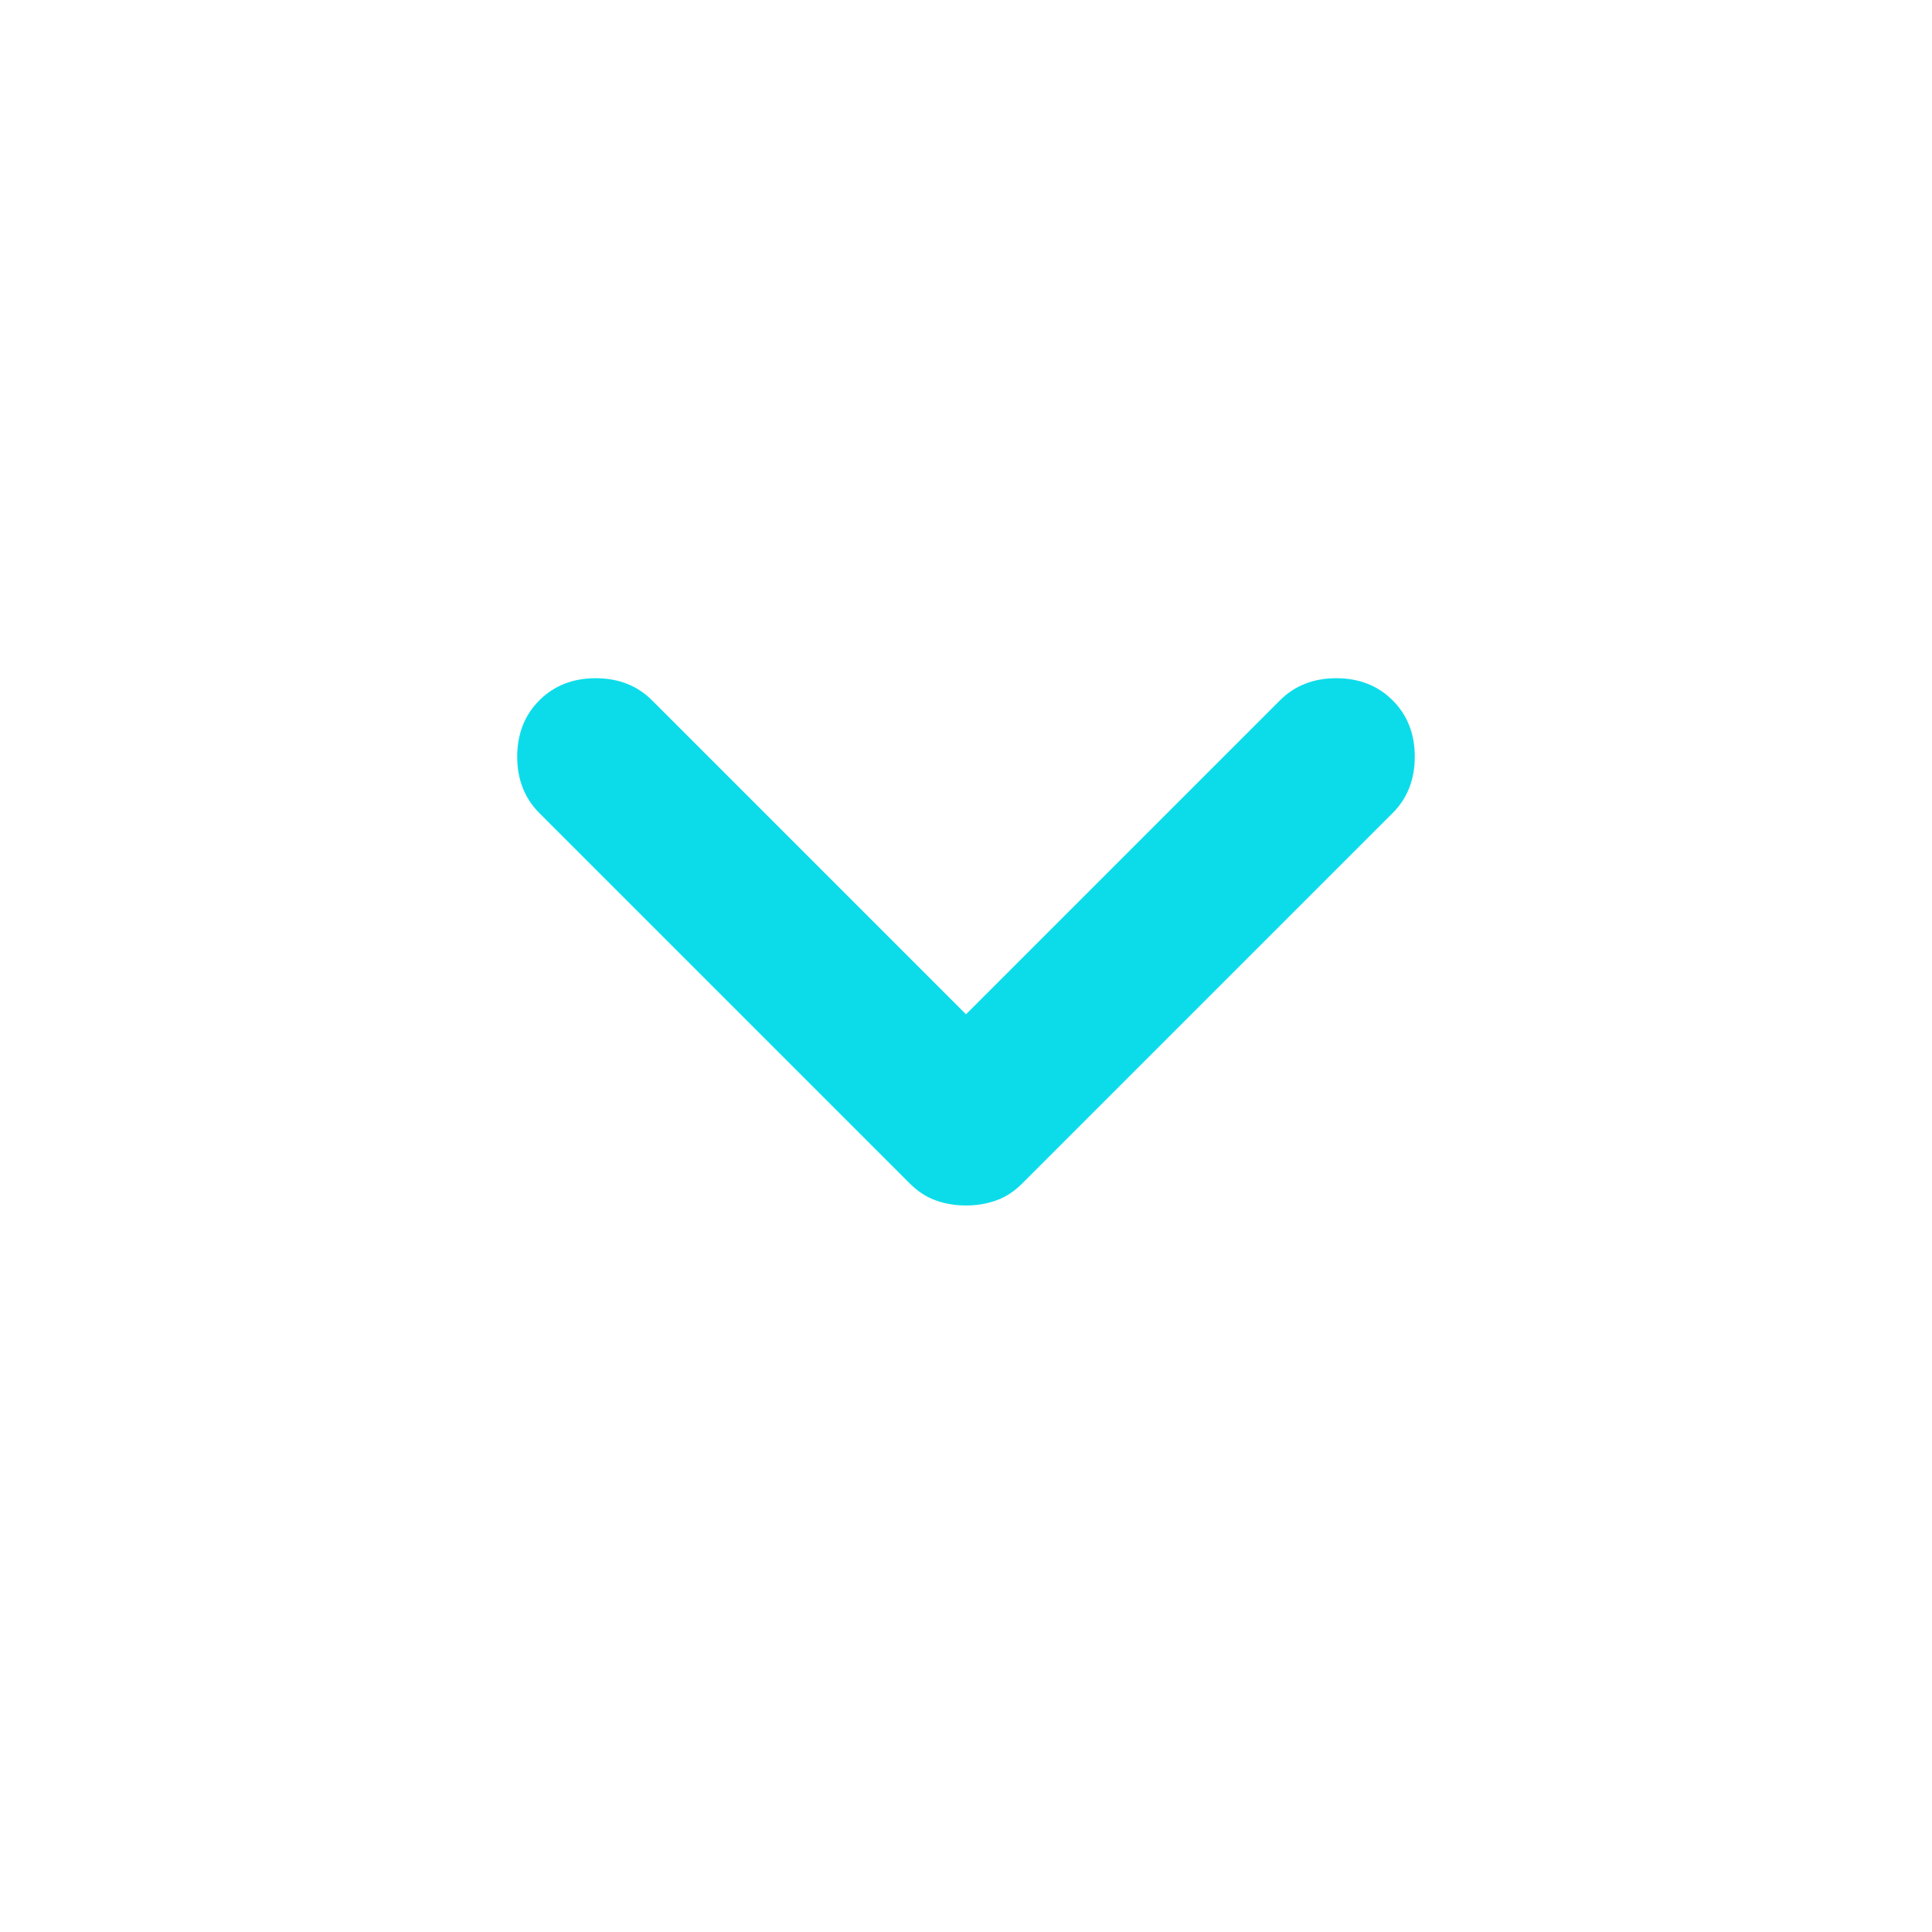
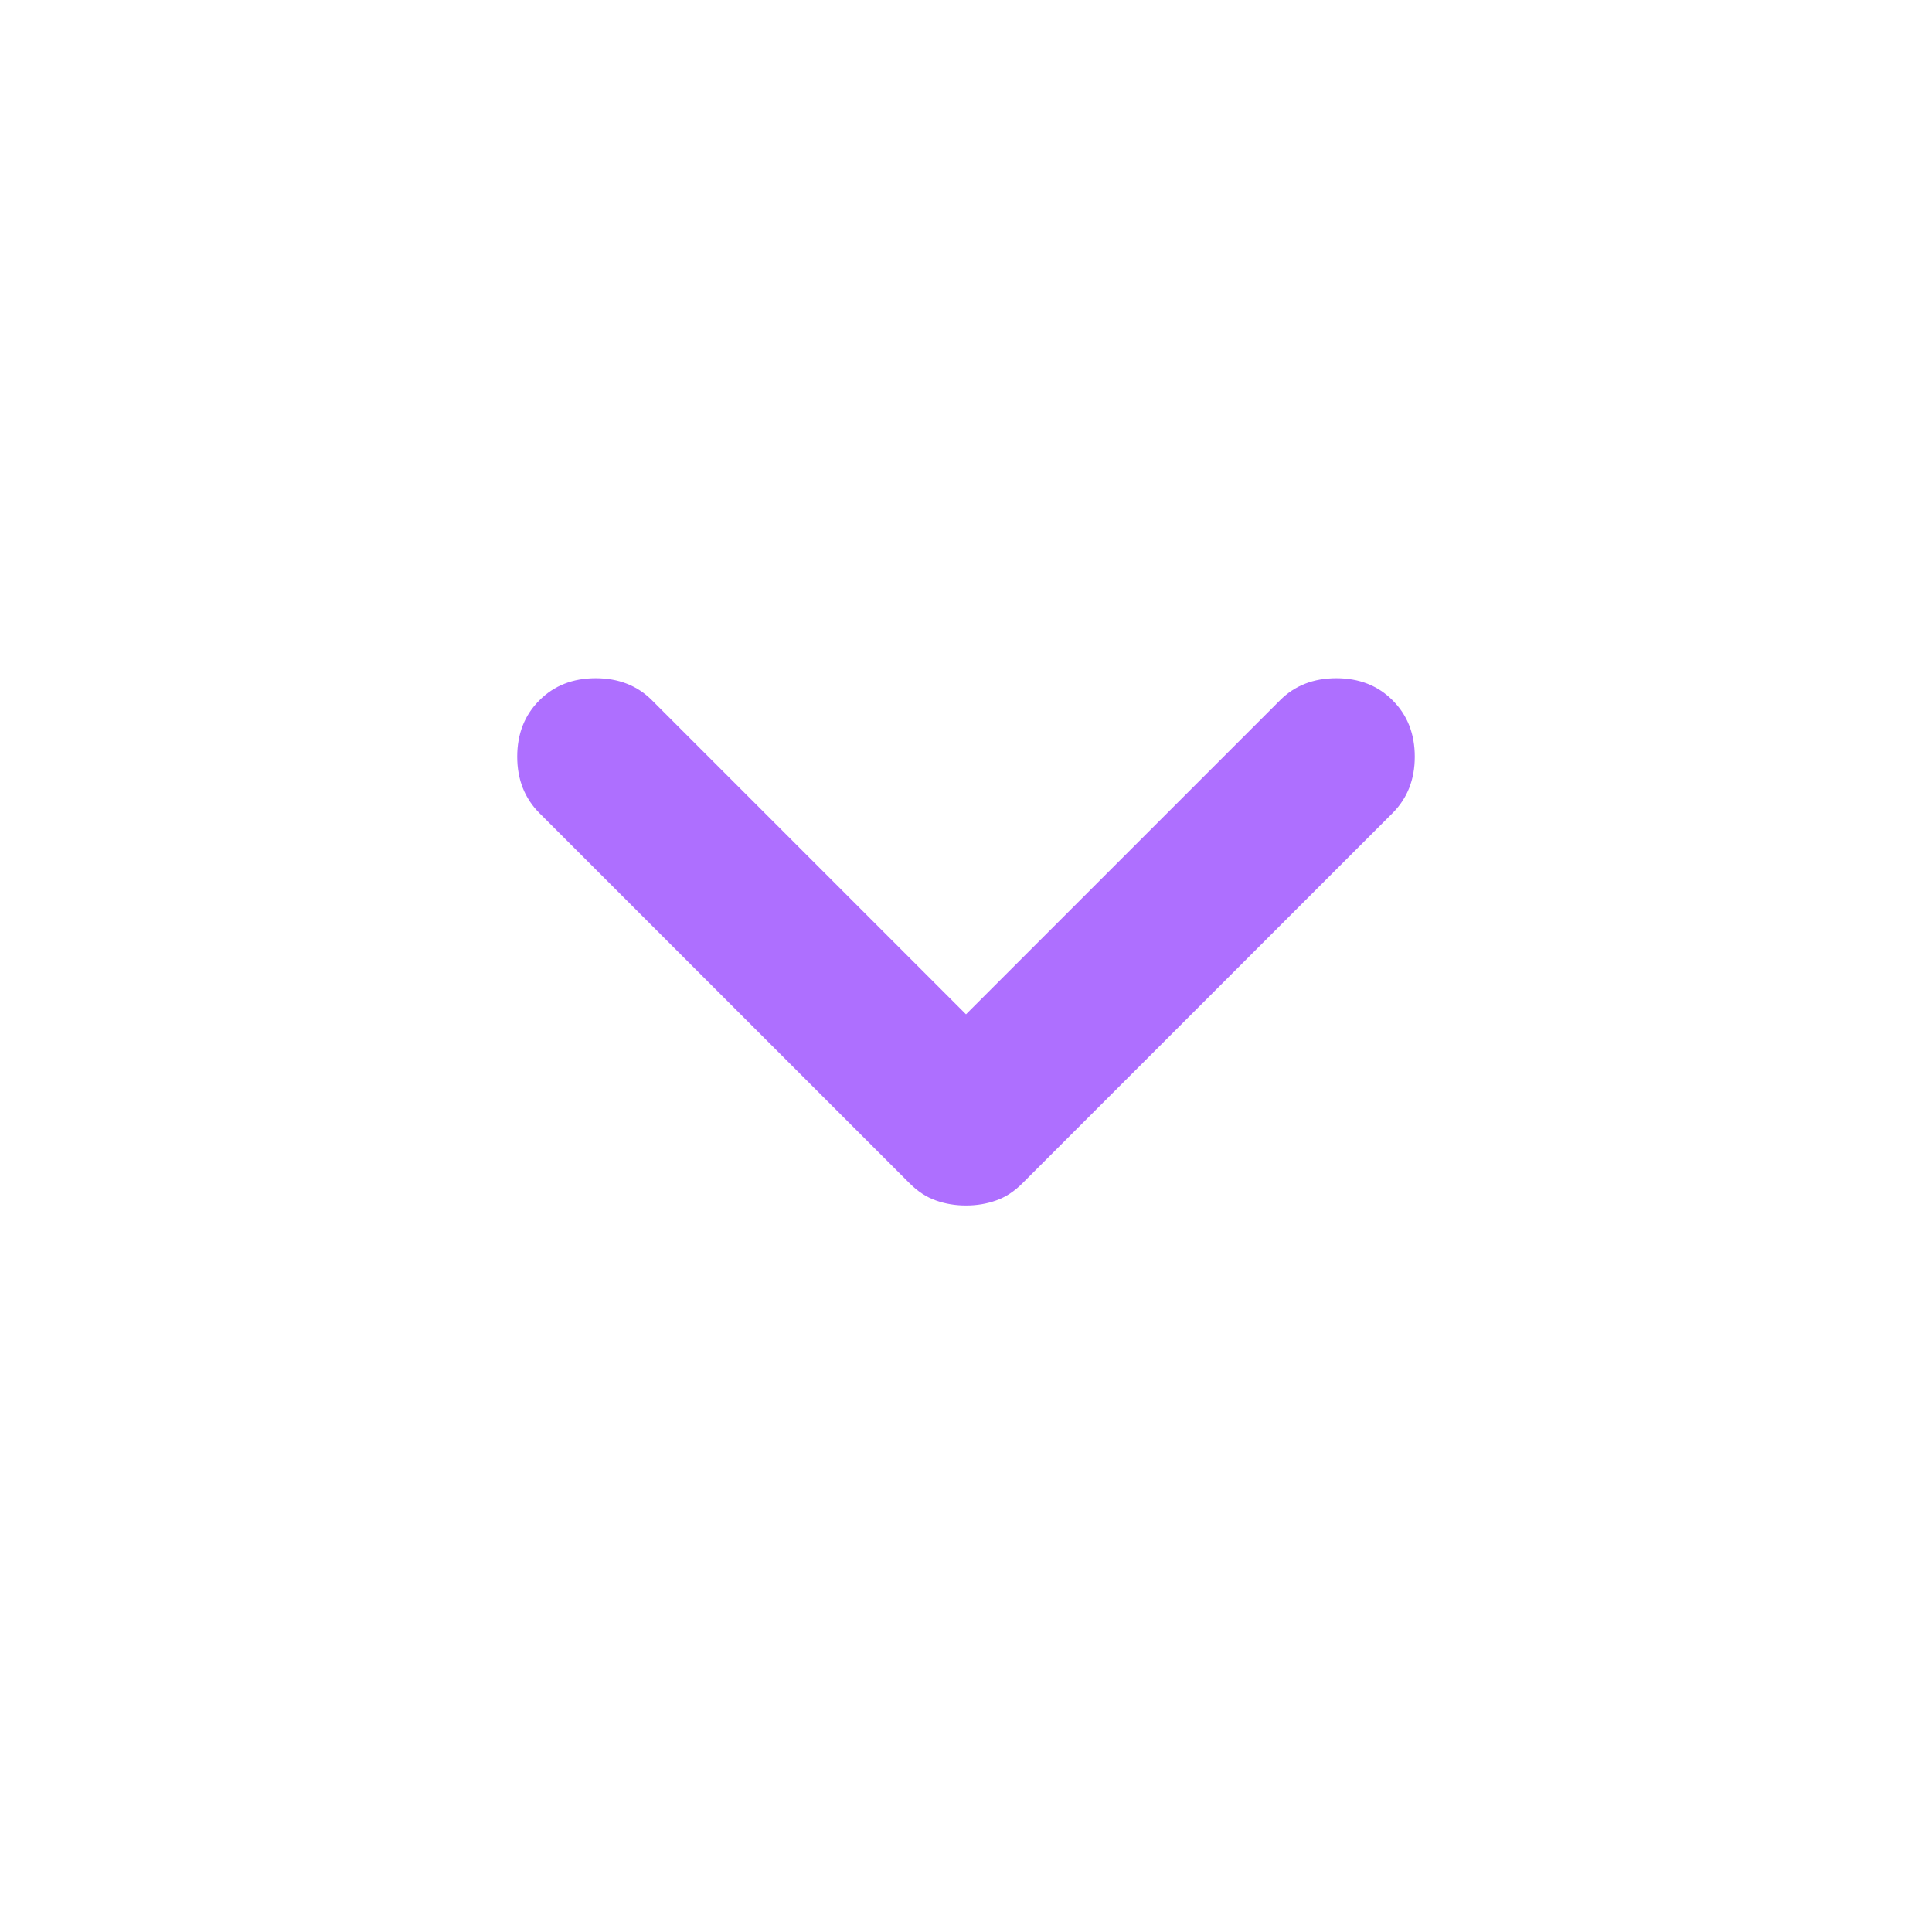
<svg xmlns="http://www.w3.org/2000/svg" width="24" height="24" viewBox="0 0 24 24" fill="none">
-   <mask id="mask0_3701_6481" style="mask-type:alpha" maskUnits="userSpaceOnUse" x="0" y="0" width="24" height="24">
+   <mask id="mask0_3705_1718" style="mask-type:alpha" maskUnits="userSpaceOnUse" x="0" y="0" width="24" height="24">
    <rect width="24" height="24" fill="#D9D9D9" />
  </mask>
-   <g mask="url(#mask0_3701_6481)">
-     <path d="M12 14.975C11.867 14.975 11.742 14.954 11.625 14.912C11.508 14.871 11.4 14.8 11.3 14.7L6.7 10.1C6.517 9.917 6.425 9.683 6.425 9.4C6.425 9.117 6.517 8.883 6.7 8.7C6.883 8.517 7.117 8.425 7.4 8.425C7.683 8.425 7.917 8.517 8.1 8.7L12 12.6L15.9 8.7C16.083 8.517 16.317 8.425 16.6 8.425C16.883 8.425 17.117 8.517 17.3 8.7C17.483 8.883 17.575 9.117 17.575 9.4C17.575 9.683 17.483 9.917 17.3 10.1L12.7 14.7C12.6 14.8 12.492 14.871 12.375 14.912C12.258 14.954 12.133 14.975 12 14.975Z" fill="#0CDCEA" />
+   <g mask="url(#mask0_3705_1718)">
+     <path d="M12 14.975C11.867 14.975 11.742 14.954 11.625 14.912C11.508 14.871 11.4 14.8 11.3 14.7L6.7 10.1C6.517 9.916 6.425 9.683 6.425 9.4C6.425 9.116 6.517 8.883 6.7 8.7C6.883 8.516 7.117 8.425 7.4 8.425C7.683 8.425 7.917 8.516 8.1 8.7L12 12.6L15.9 8.7C16.083 8.516 16.317 8.425 16.6 8.425C16.883 8.425 17.117 8.516 17.3 8.7C17.483 8.883 17.575 9.116 17.575 9.4C17.575 9.683 17.483 9.916 17.3 10.1L12.7 14.7C12.6 14.8 12.492 14.871 12.375 14.912C12.258 14.954 12.133 14.975 12 14.975Z" fill="#AE6FFF" />
  </g>
</svg>
